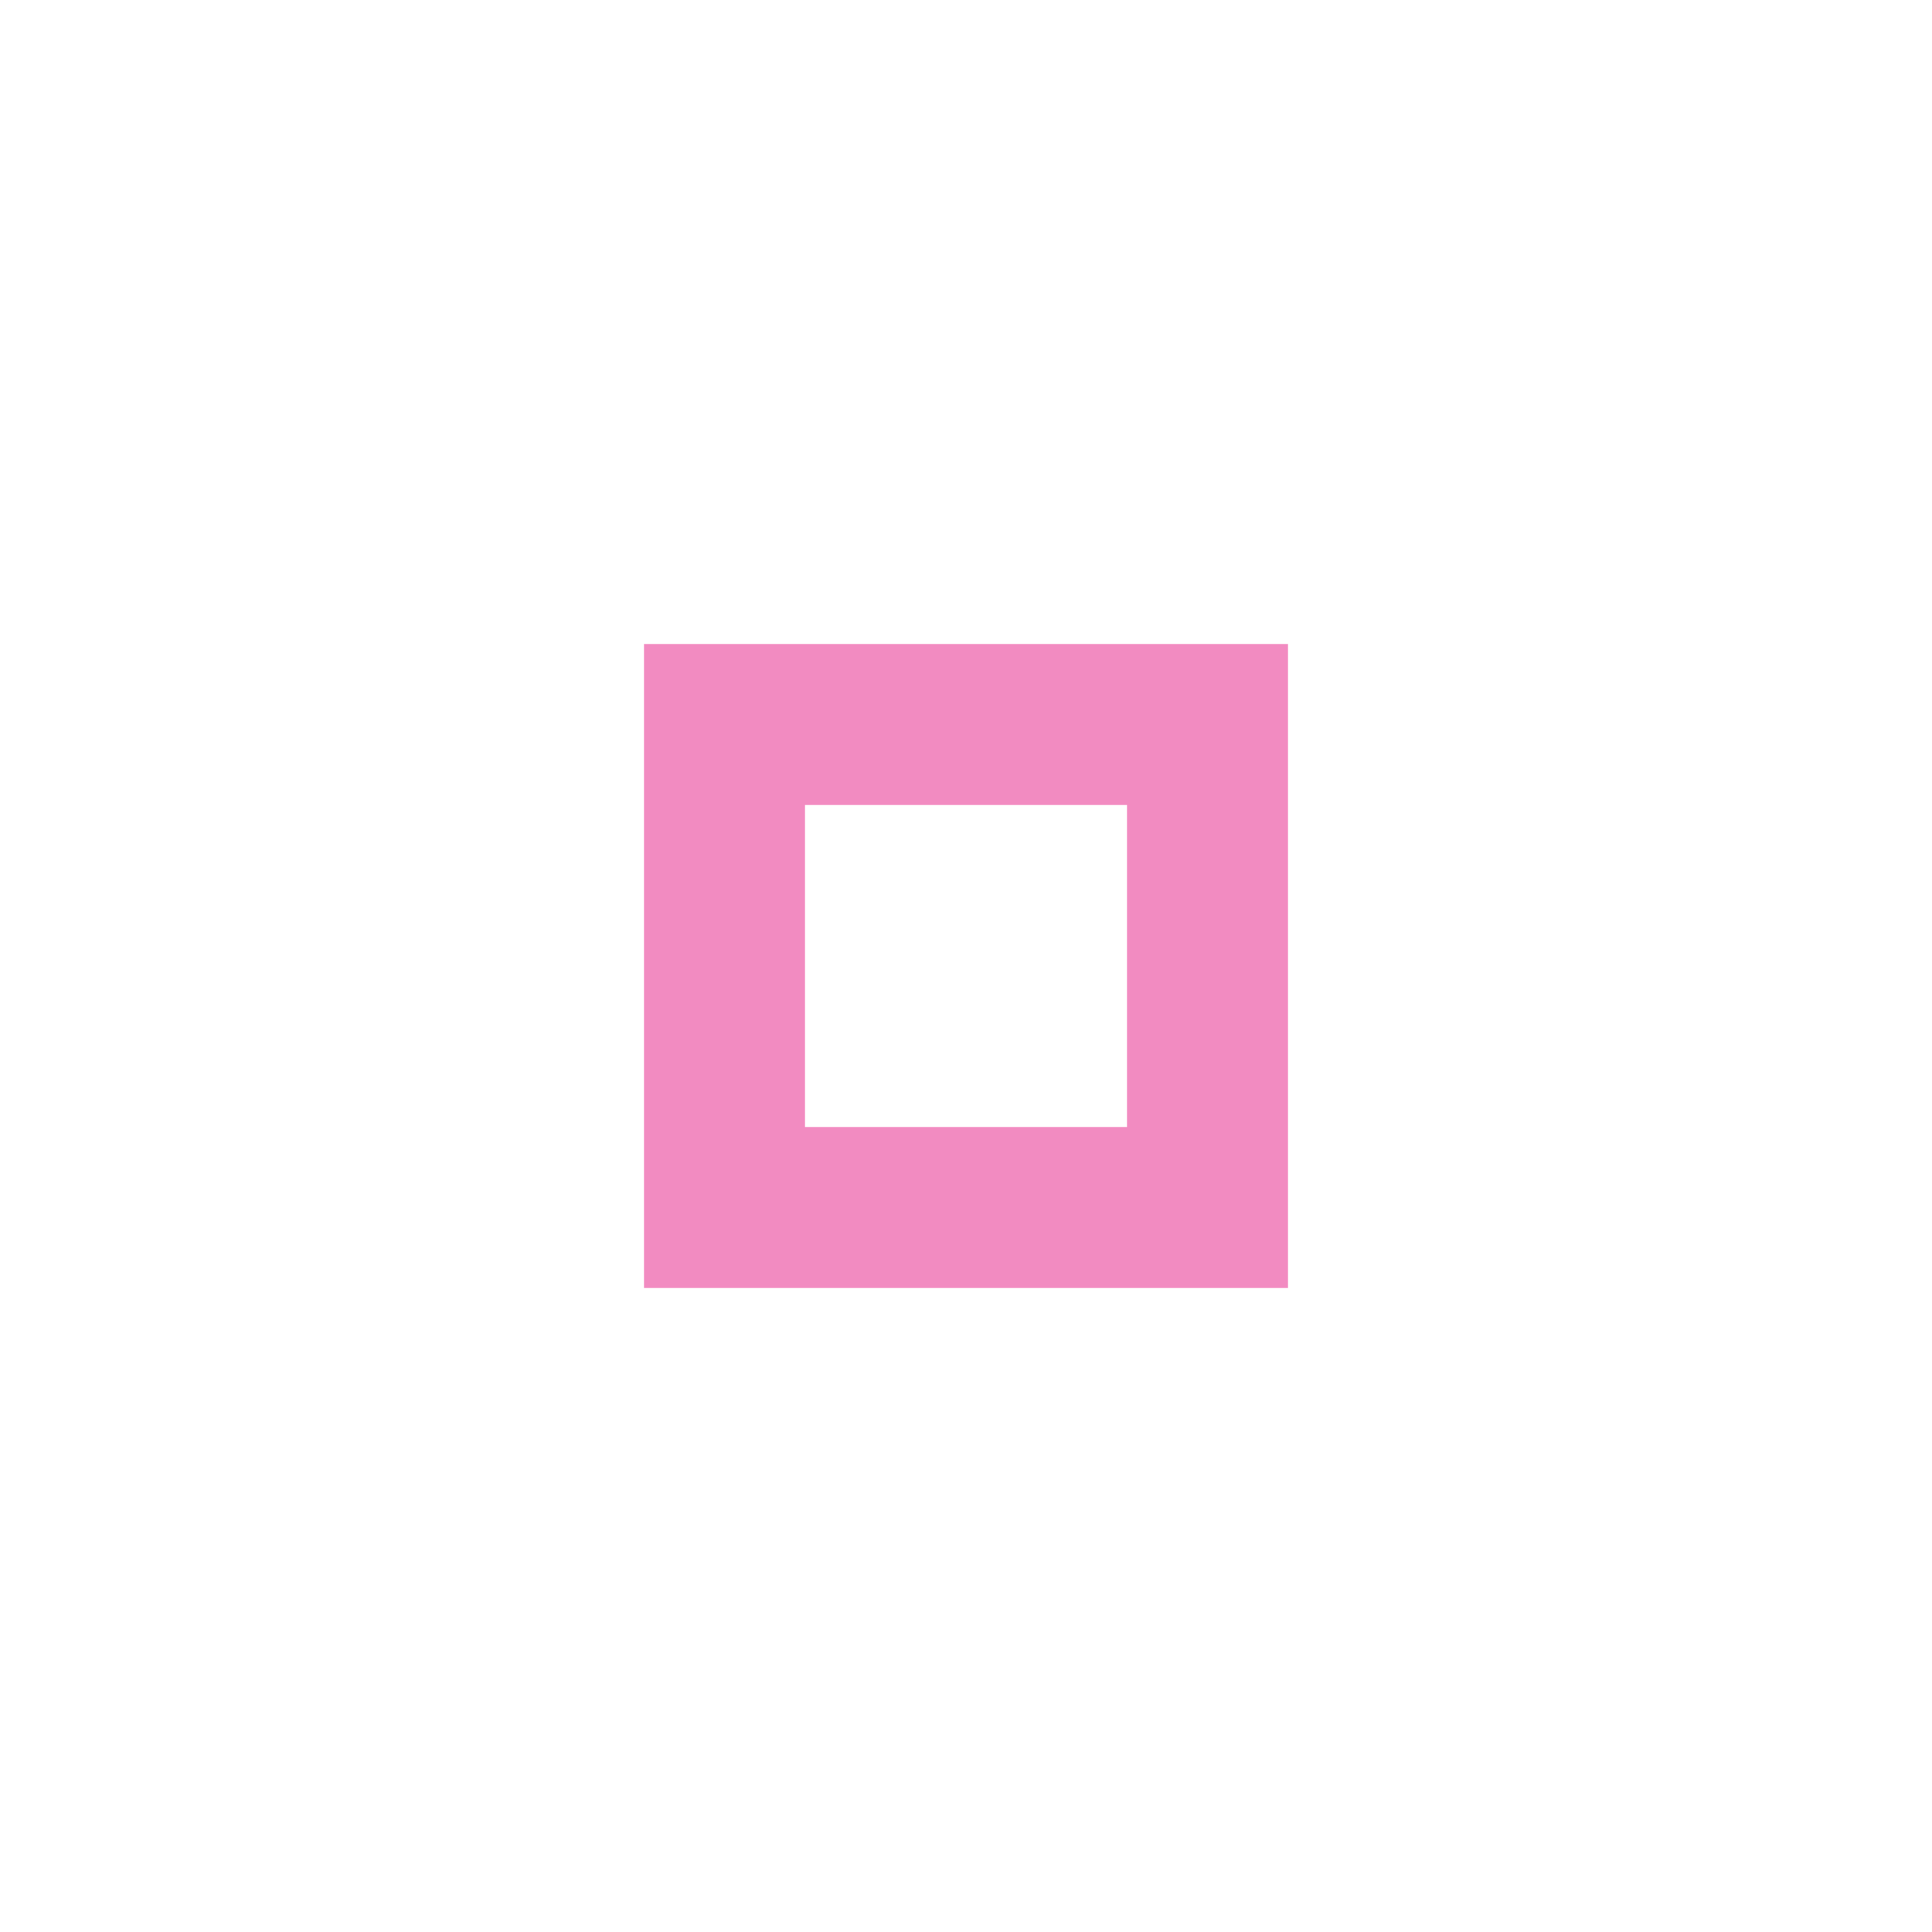
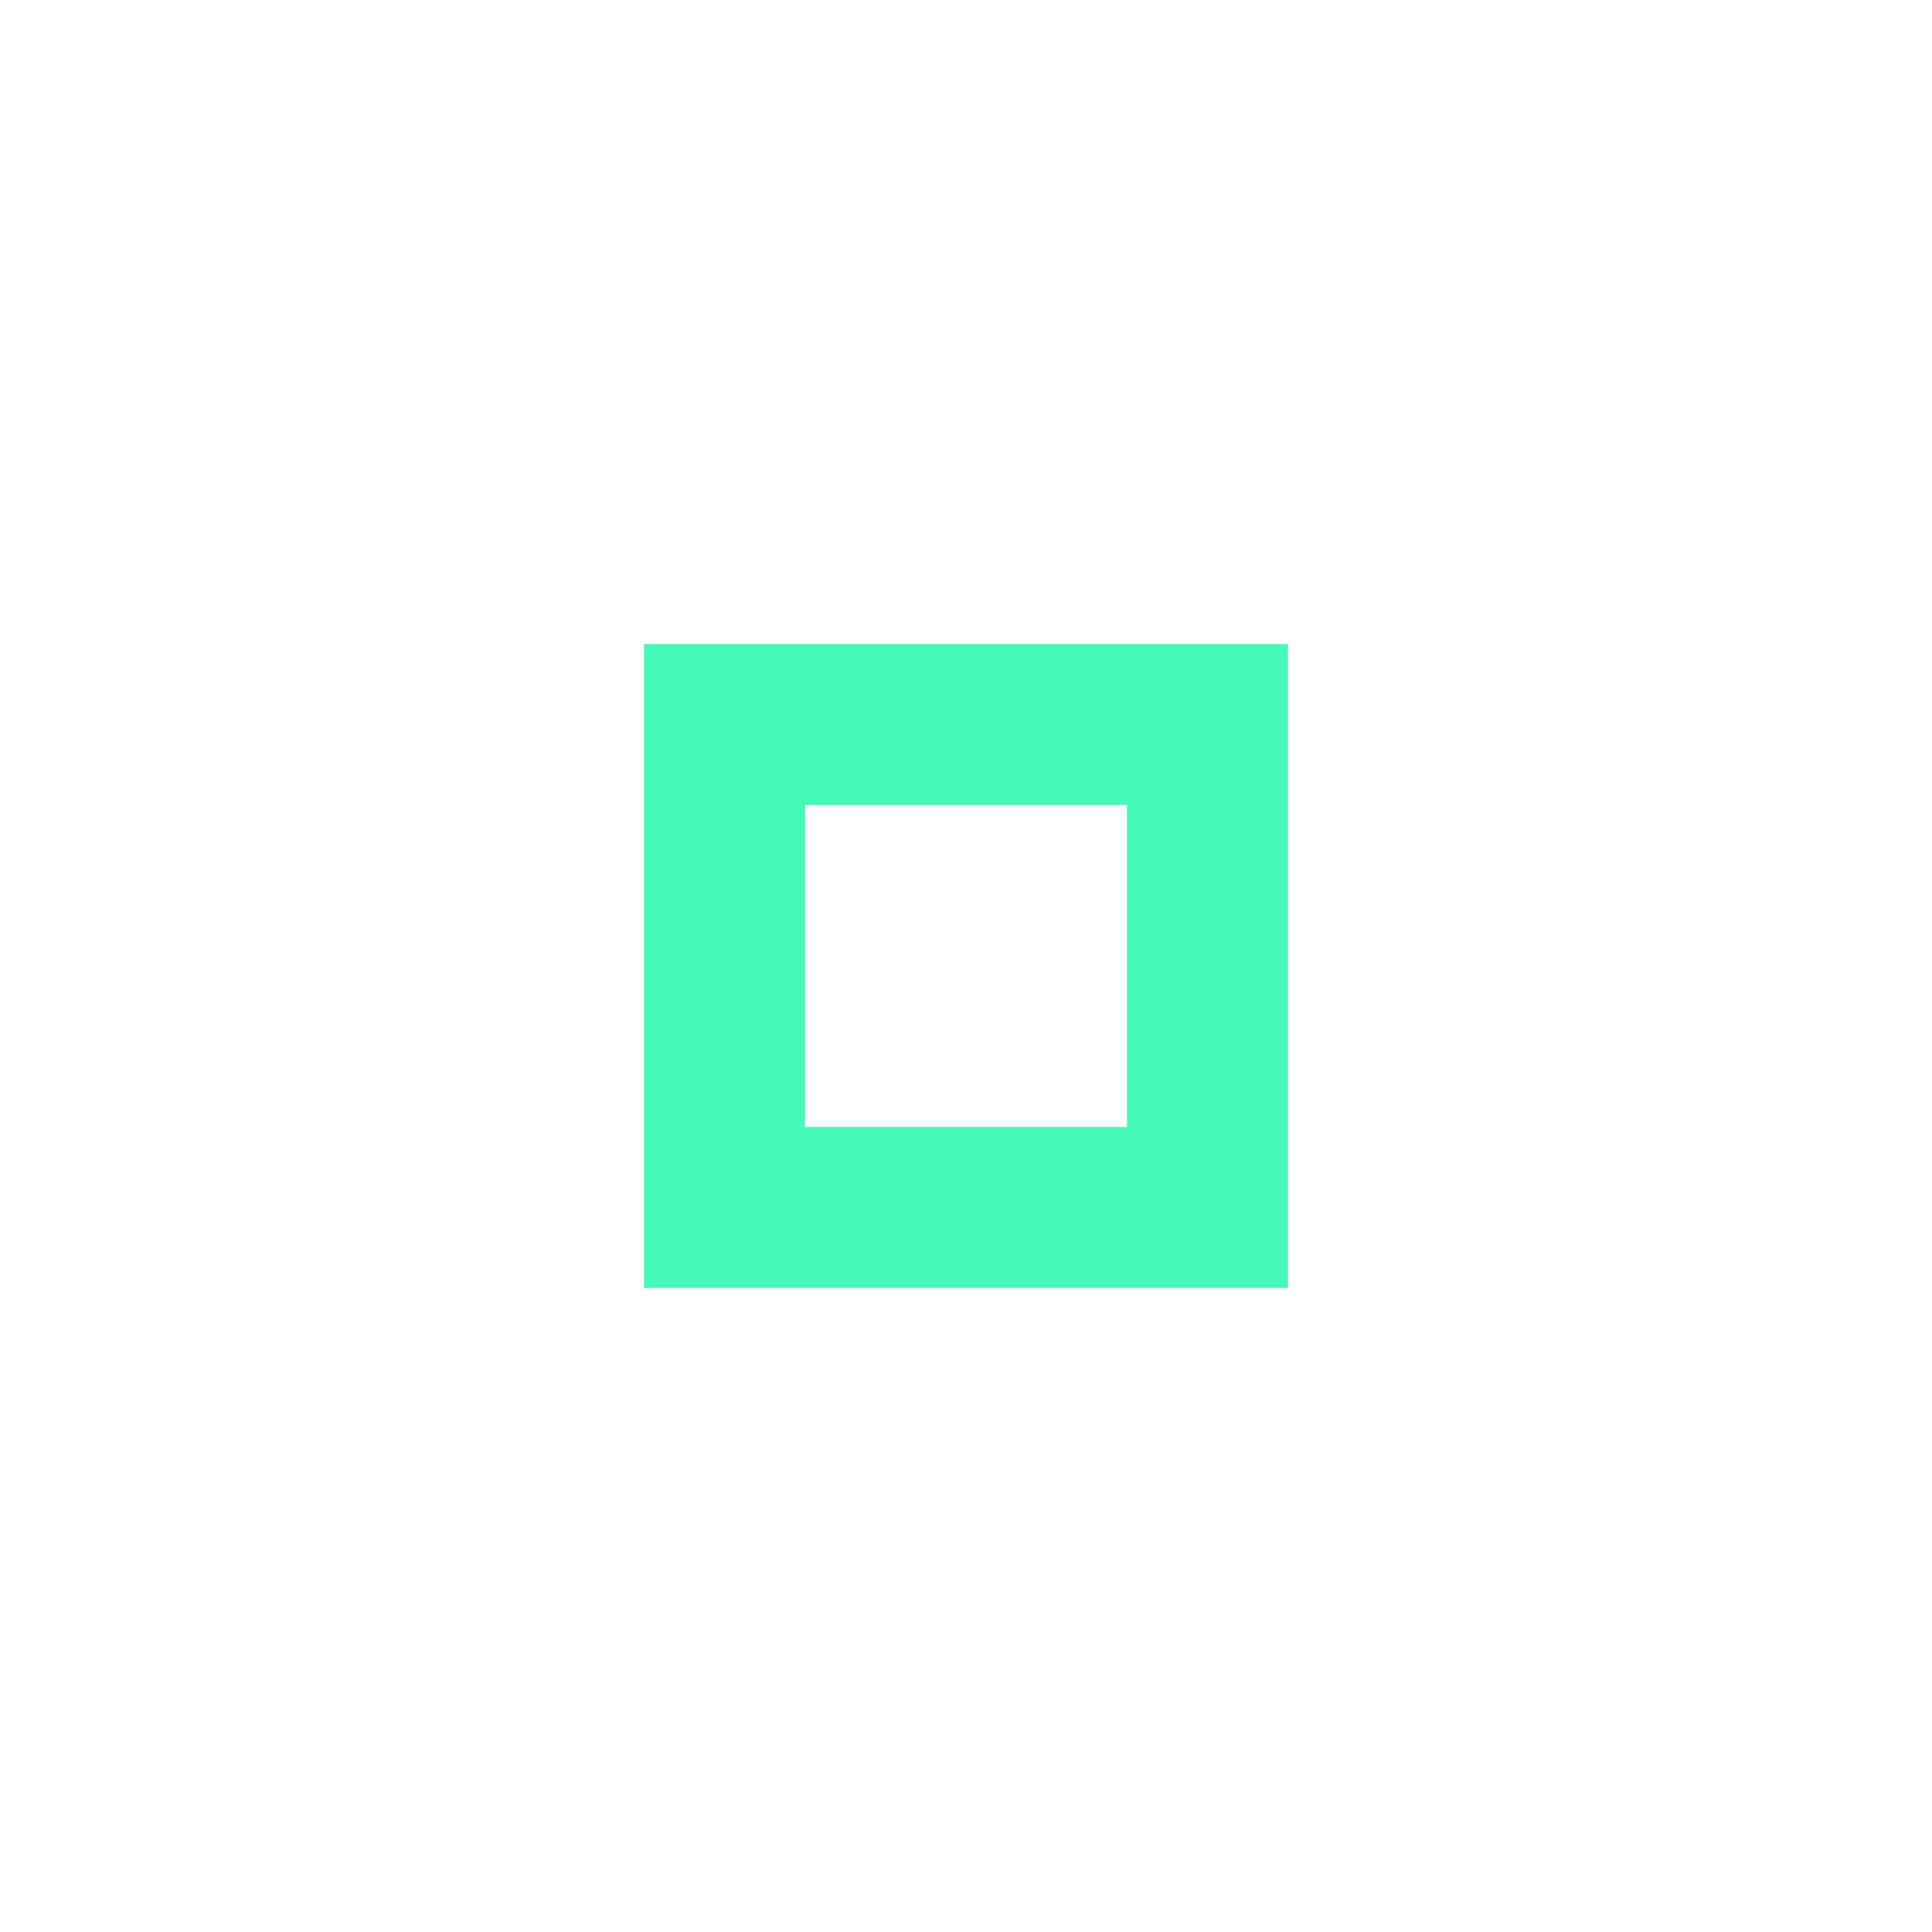
<svg xmlns="http://www.w3.org/2000/svg" version="1.1" x="0px" y="0px" width="24px" height="24px" viewBox="0 0 24 24" xml:space="preserve">
-   <path fill="#ee64ac" opacity="0.75" d="M14,14h-4v-4h4V14z M16,8H8v8h8V8z" />
+   <path fill="#09f7a0" opacity="0.75" d="M14,14h-4v-4h4V14z M16,8H8v8h8V8z" />
</svg>
